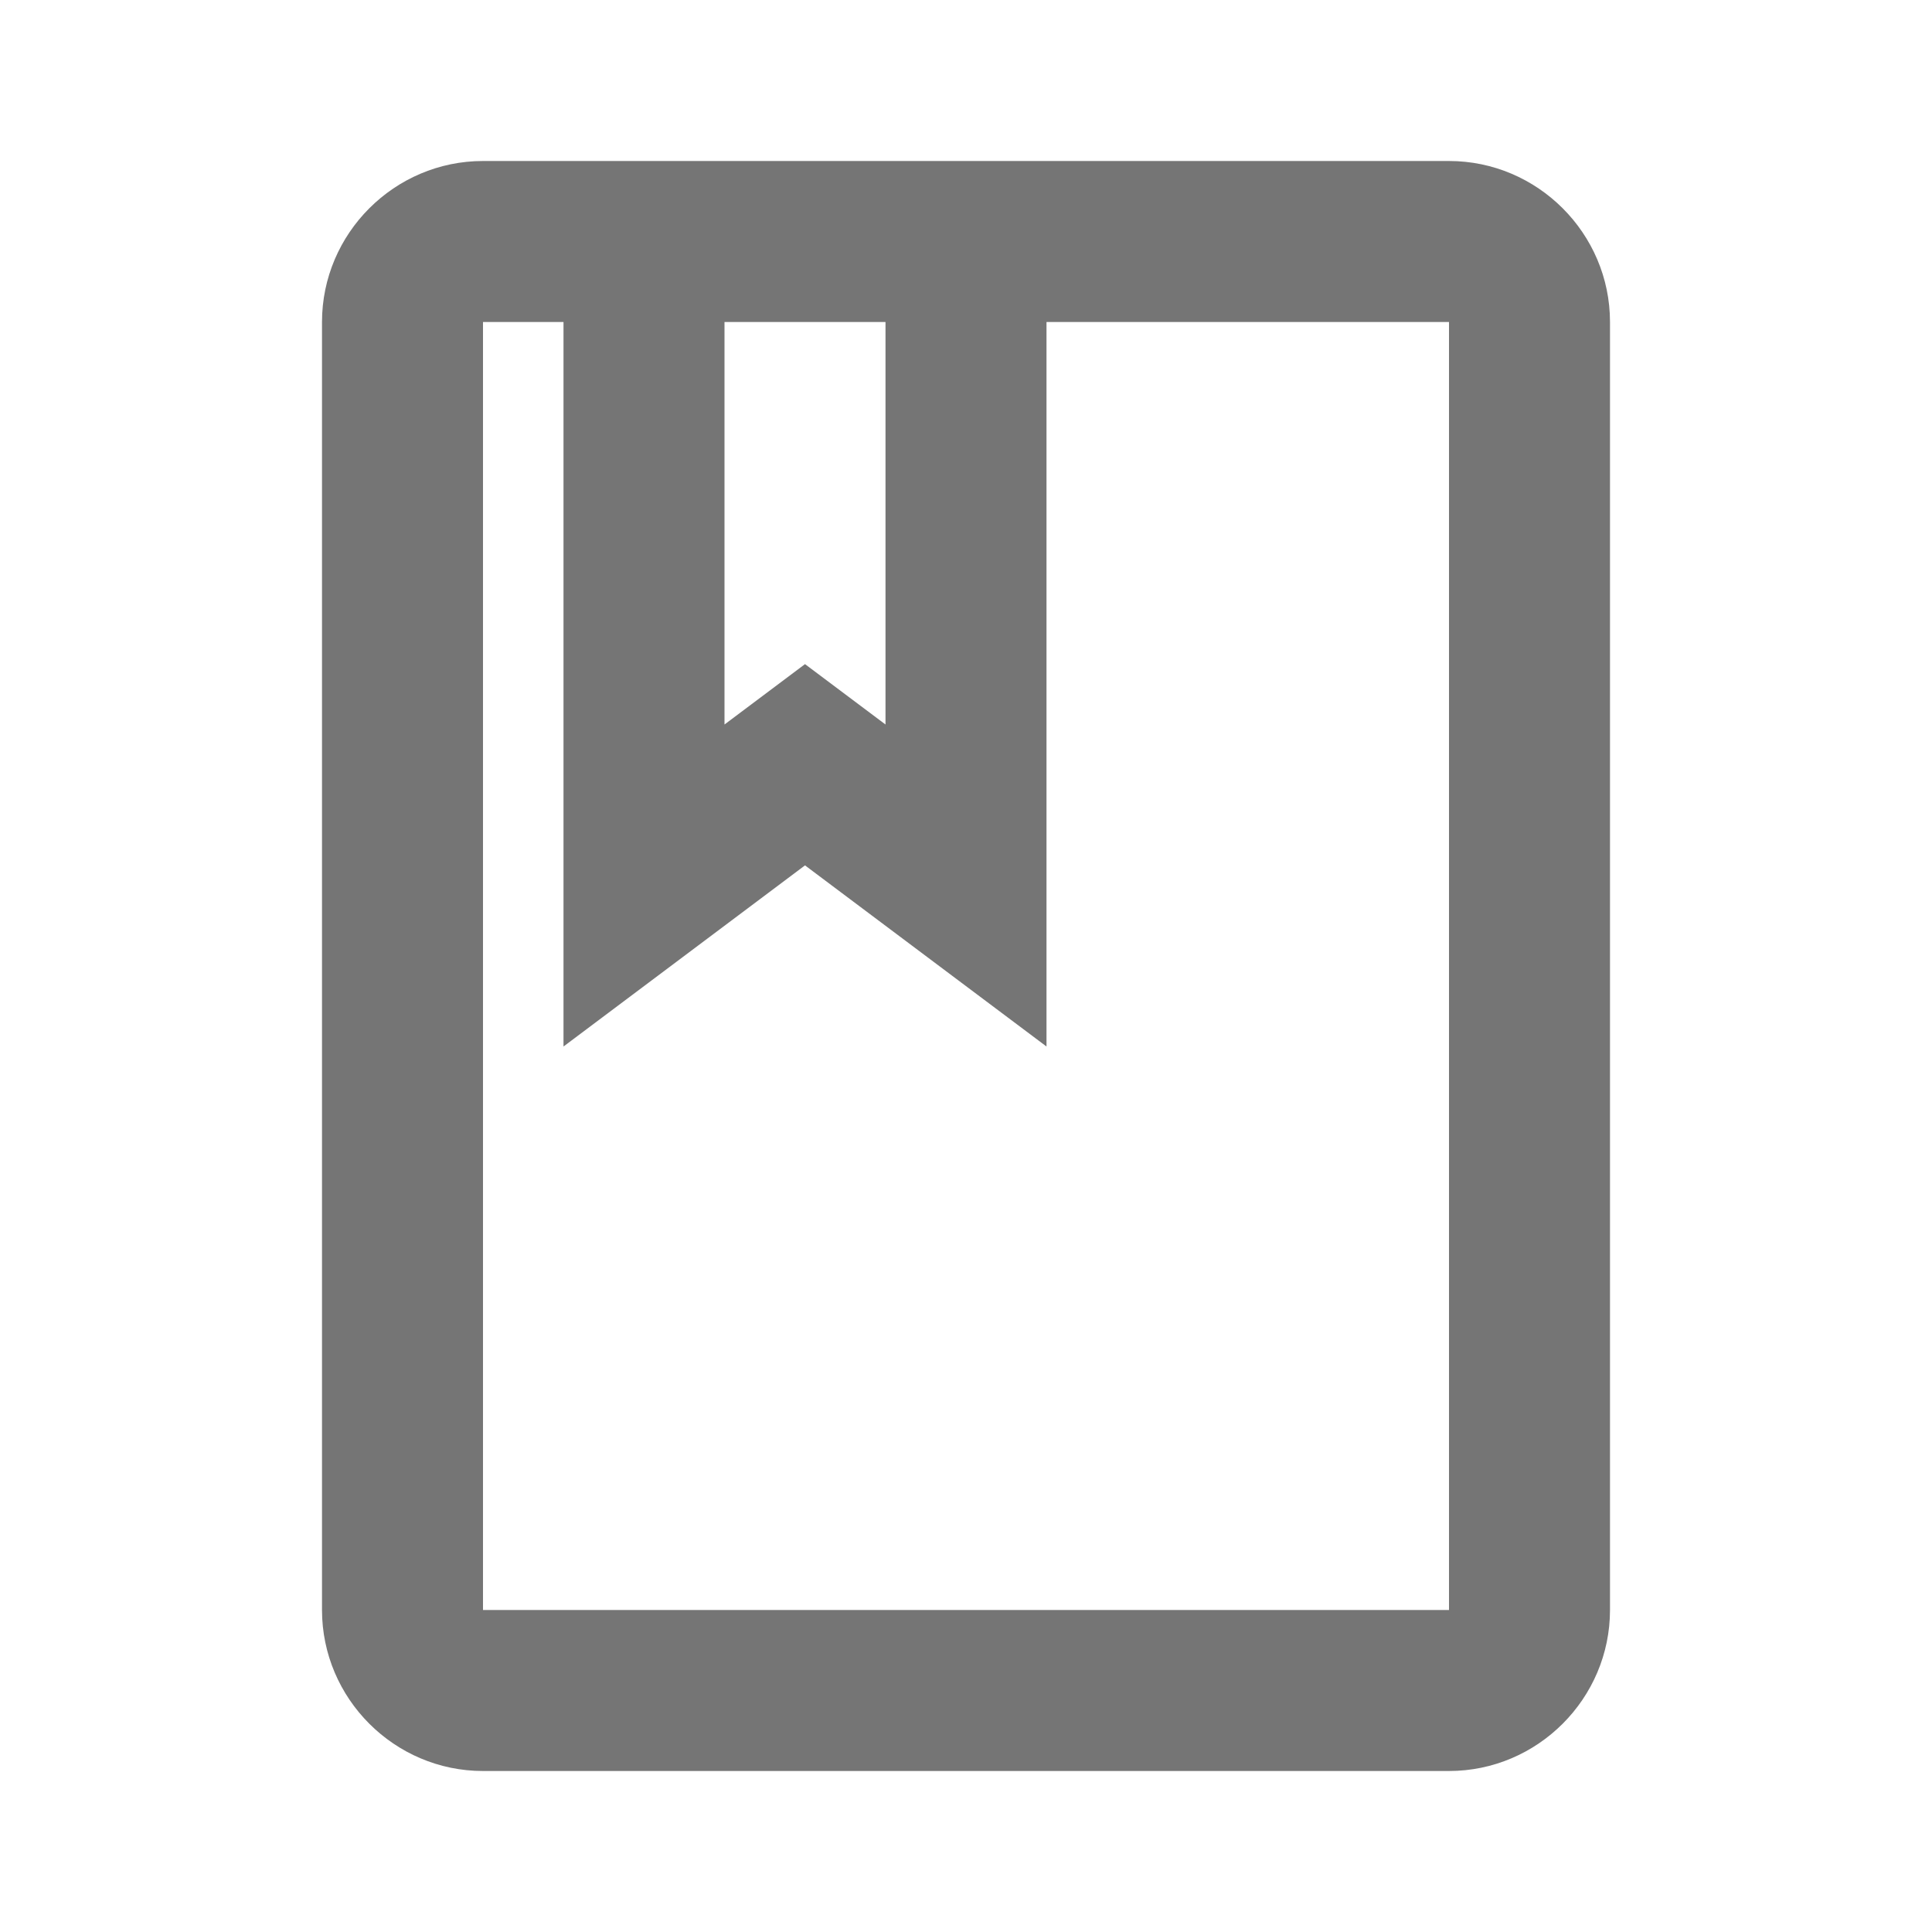
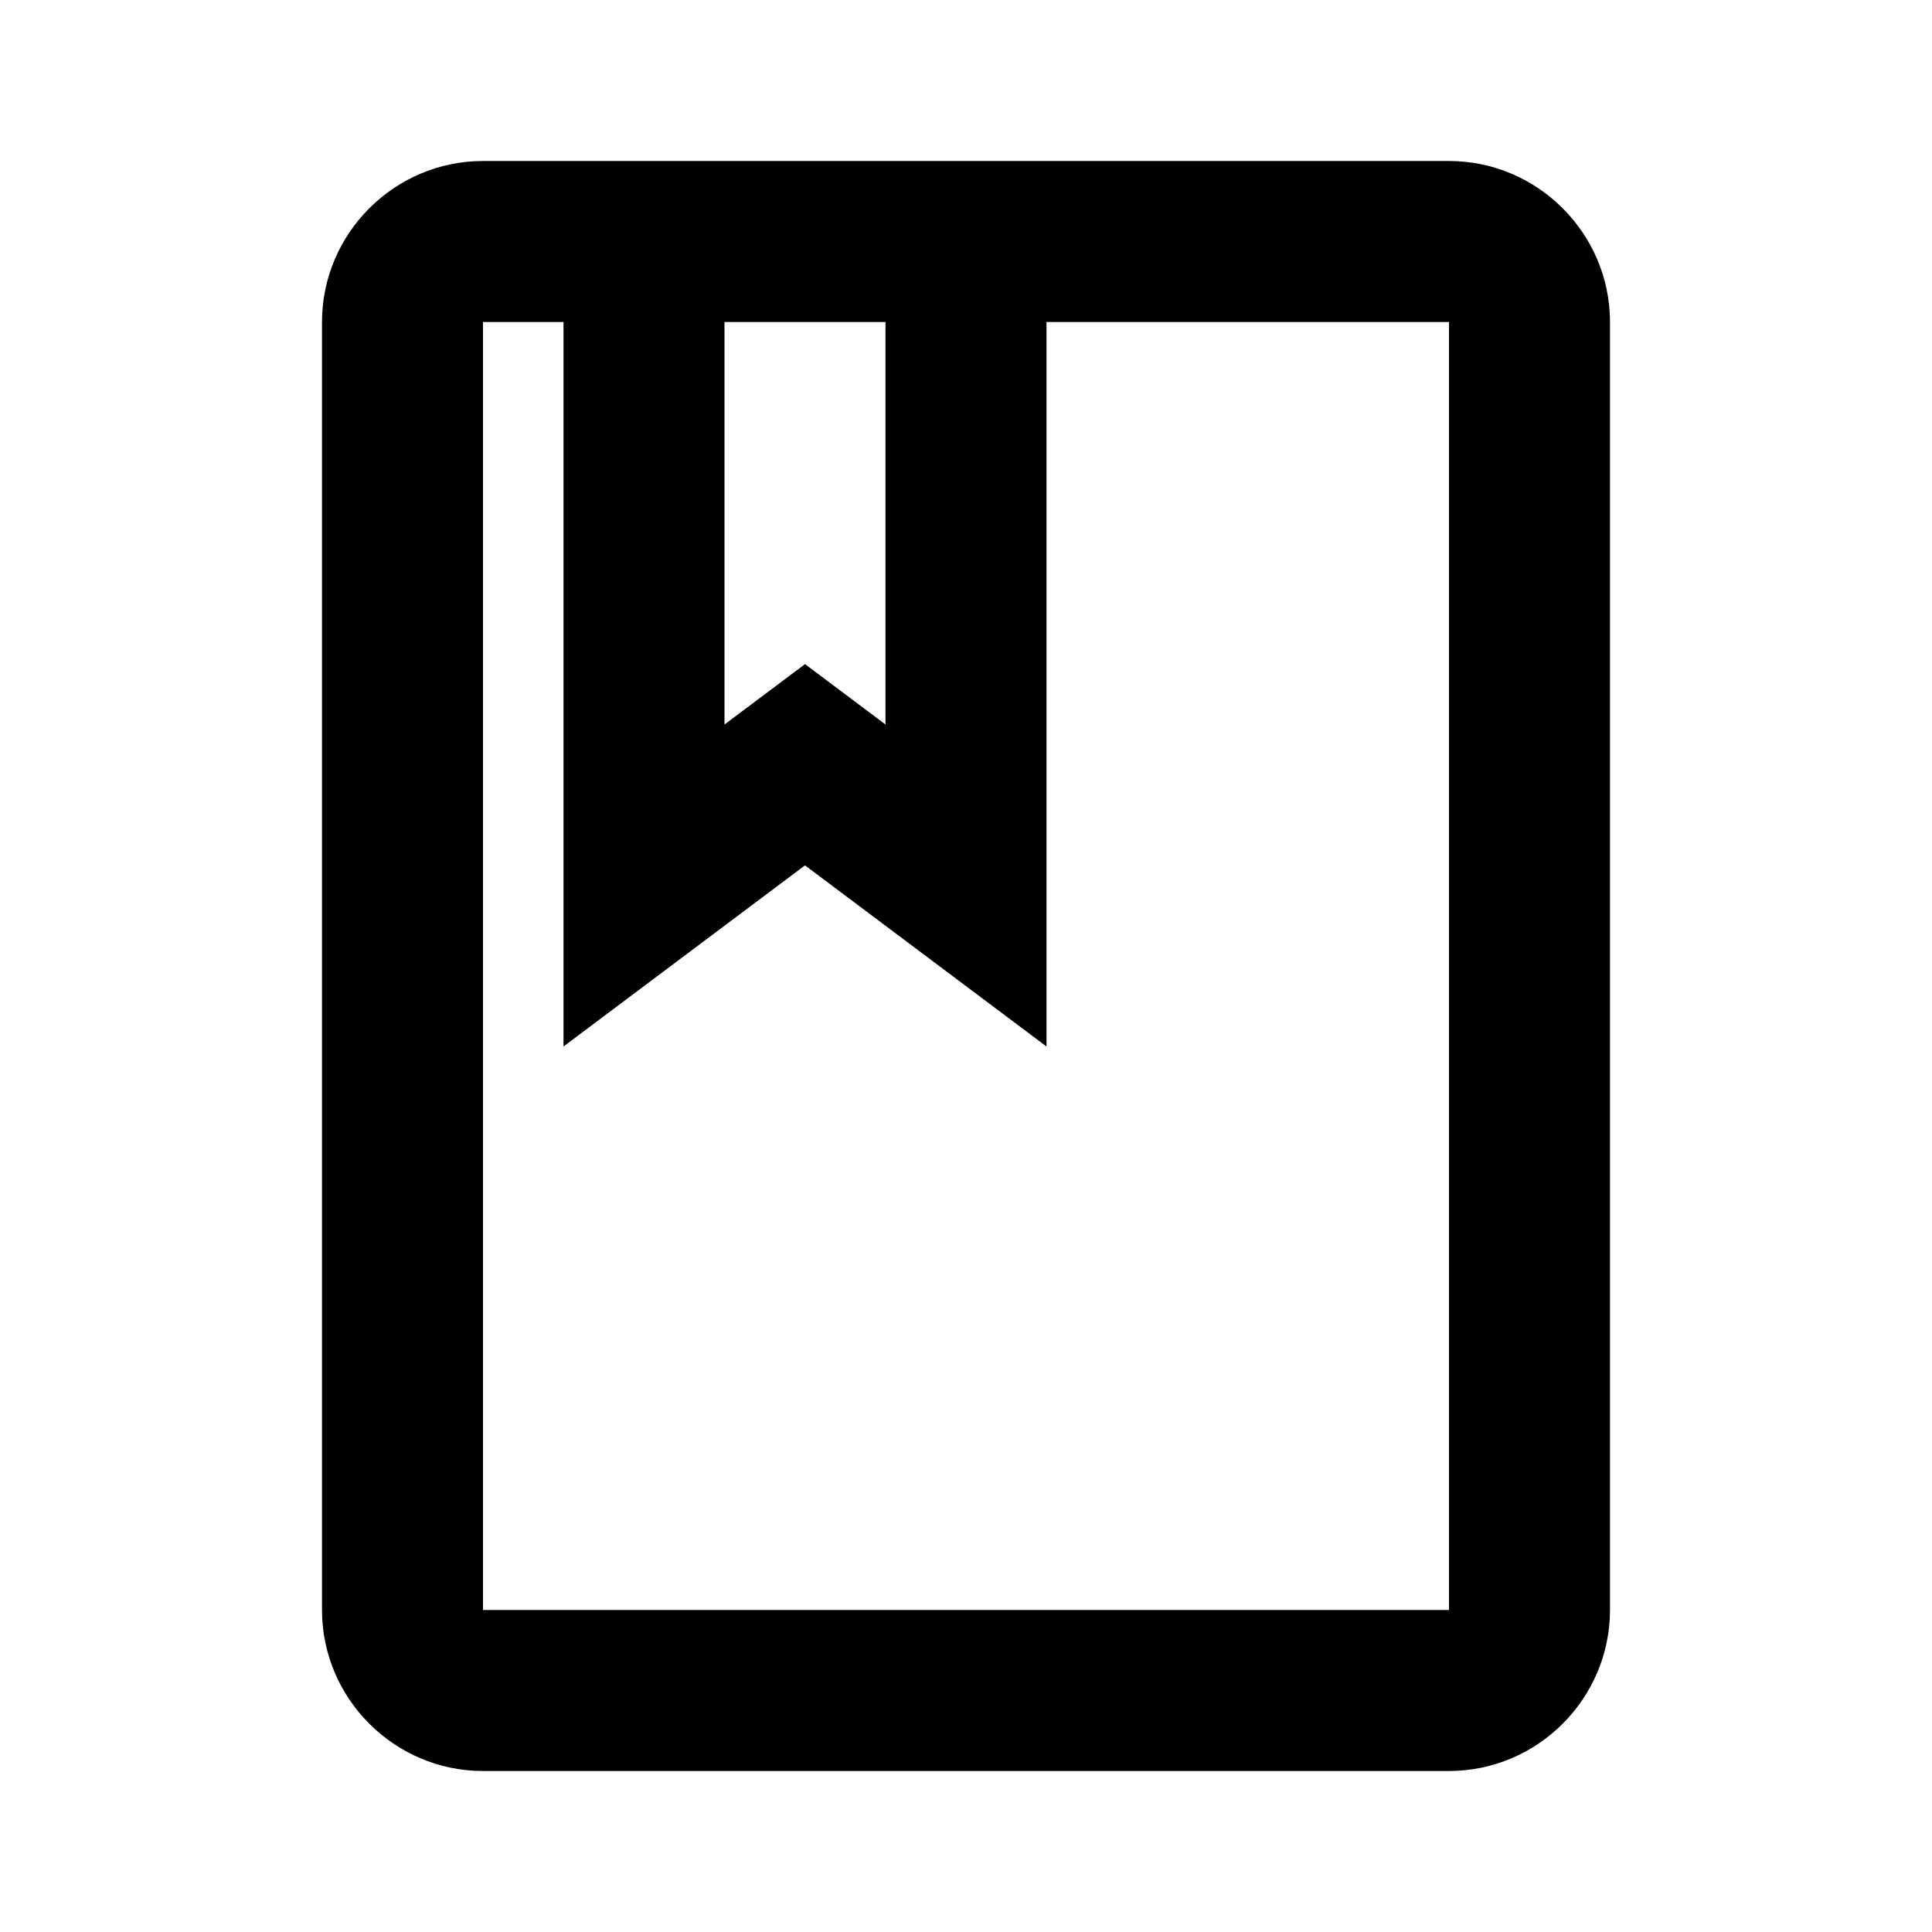
<svg xmlns="http://www.w3.org/2000/svg" width="24" height="24" viewBox="0 0 24 24">
  <g id="book_24px">
-     <path id="icon/action/book_24px" fill-rule="evenodd" clip-rule="evenodd" d="M18 2H6C4.9 2 4 2.9 4 4V20C4 21.1 4.9 22 6 22H18C19.1 22 20 21.1 20 20V4C20 2.9 19.1 2 18 2ZM9 4H11V9L10 8.25L9 9V4ZM6 20H18V4H13V13L10 10.75L7 13V4H6V20Z" fill="black" fill-opacity="0.54" />
+     <path id="icon/action/book_24px" fill-rule="evenodd" clip-rule="evenodd" d="M18 2H6C4.9 2 4 2.9 4 4V20C4 21.1 4.9 22 6 22H18C19.1 22 20 21.1 20 20V4C20 2.9 19.1 2 18 2ZM9 4H11V9L10 8.25L9 9V4ZM6 20H18V4H13V13L10 10.75L7 13V4H6V20Z" fill="black" />
  </g>
</svg>
